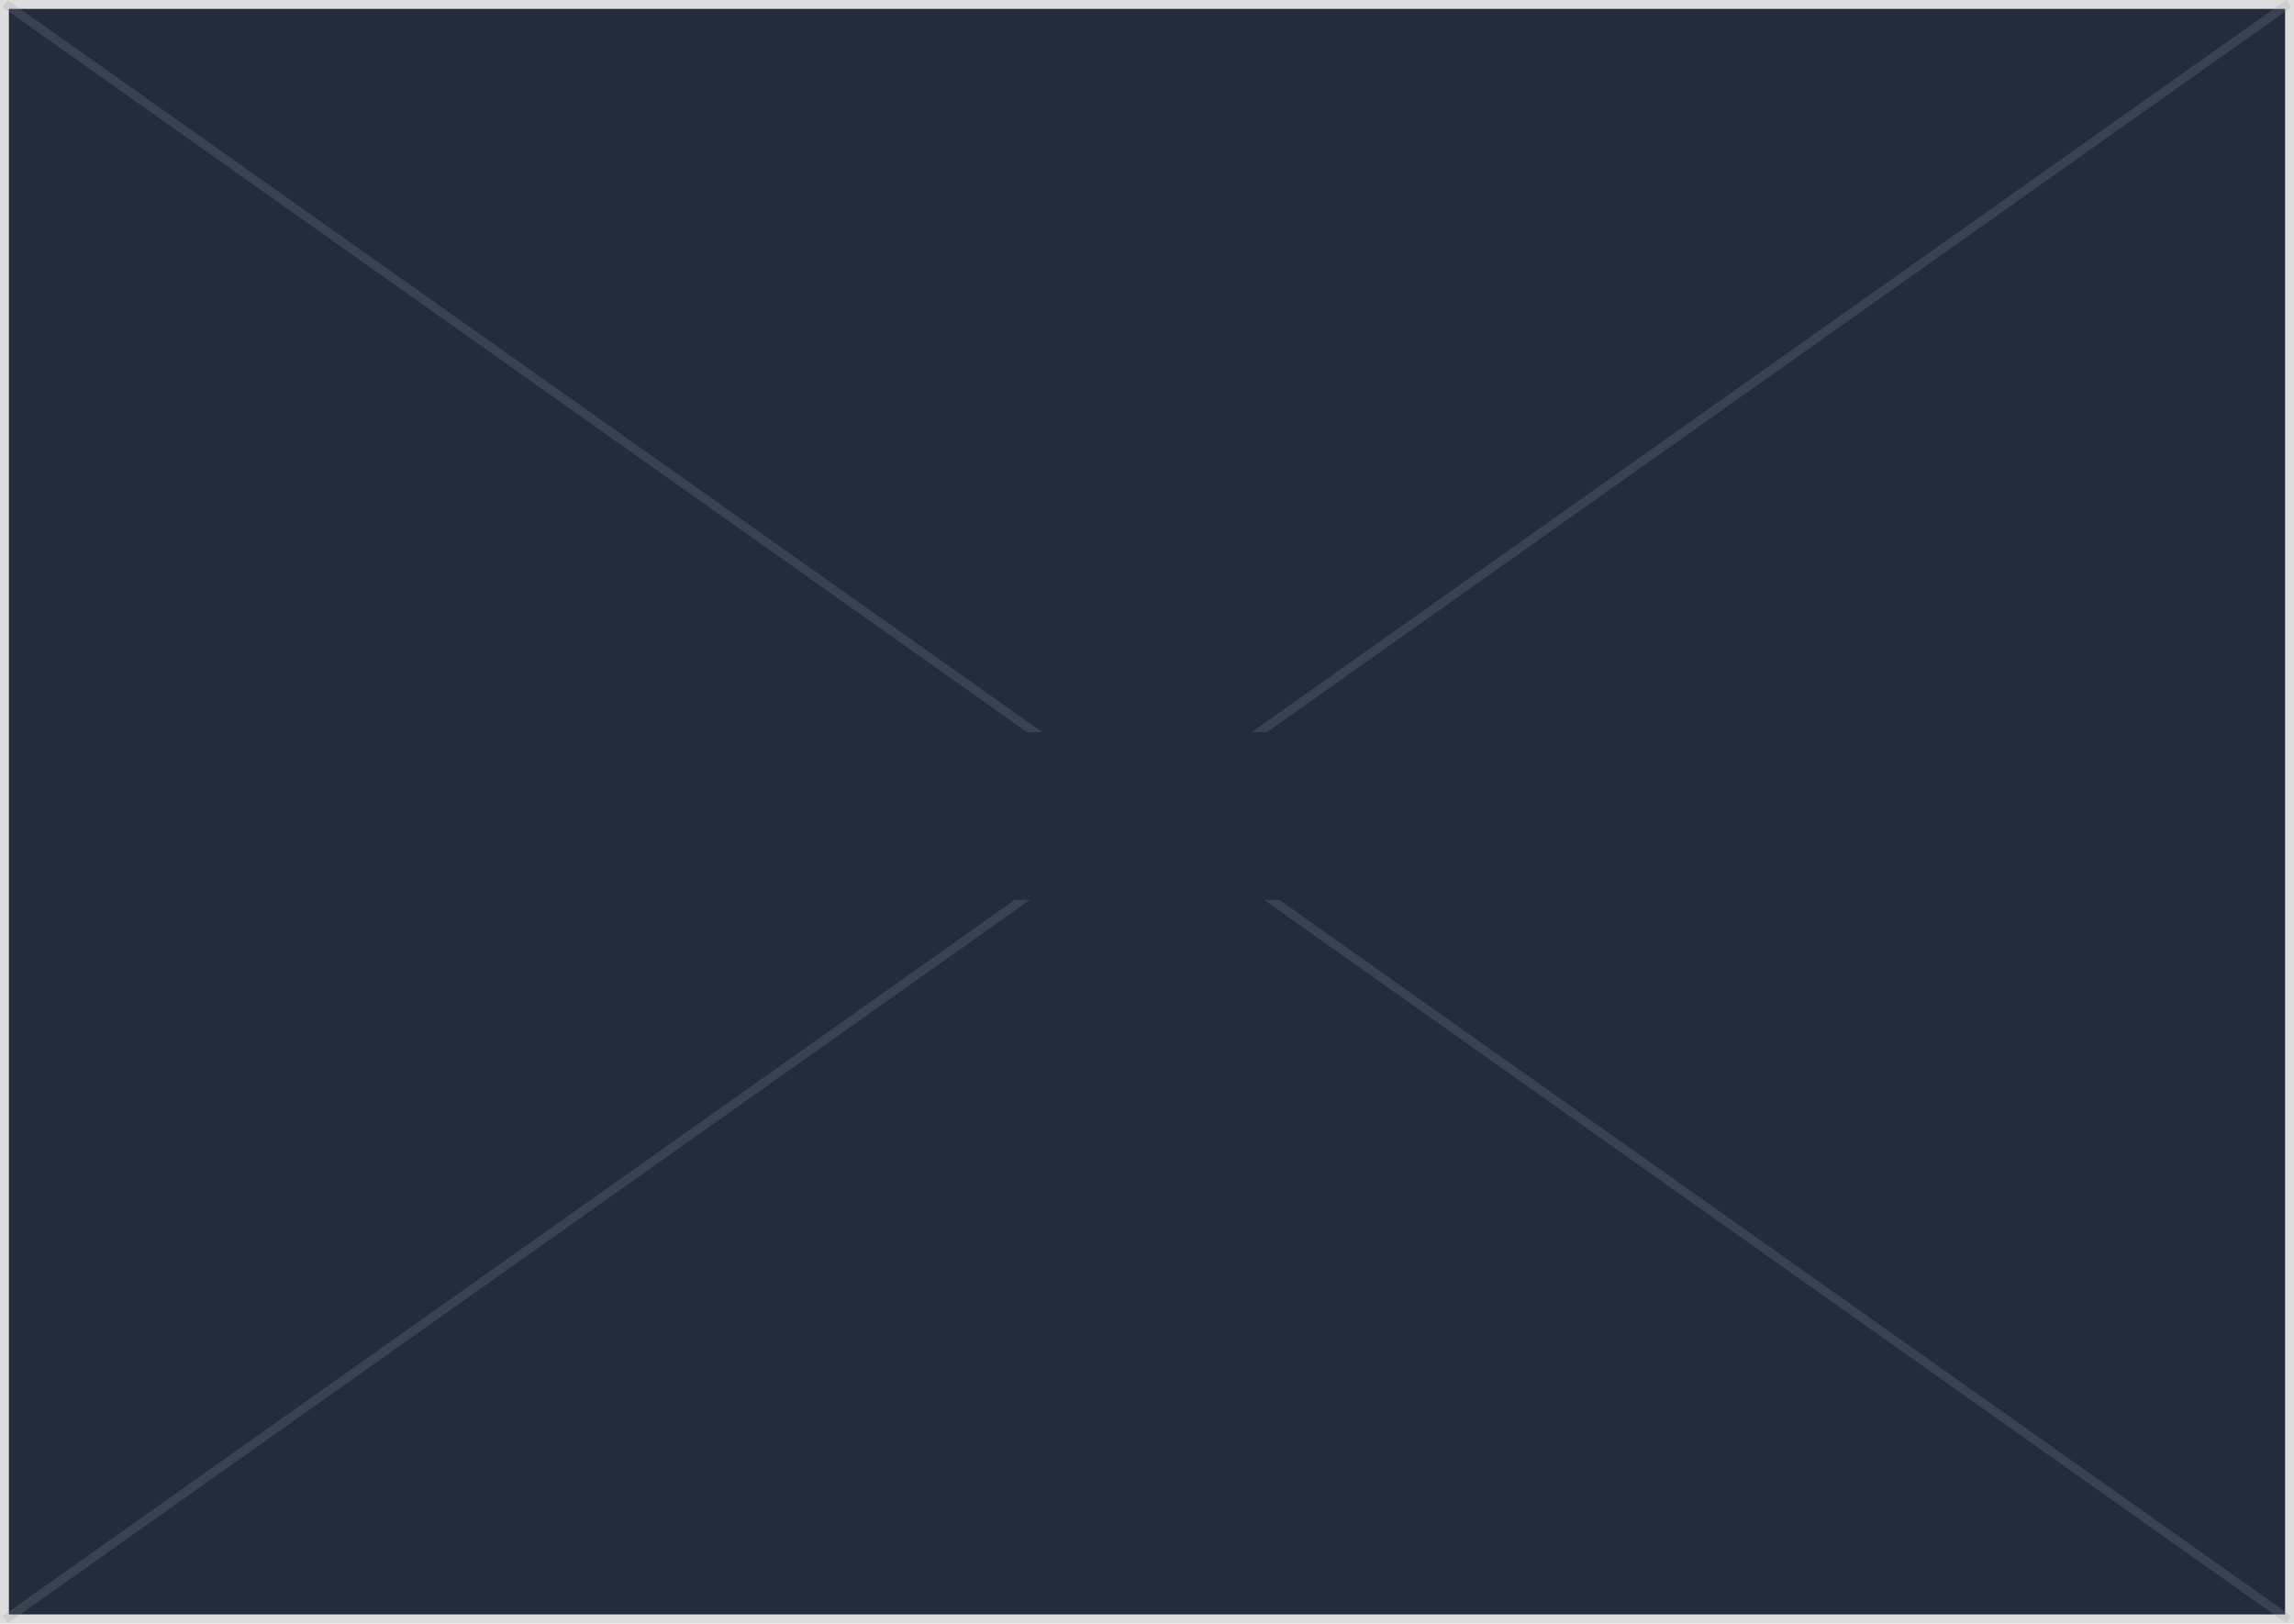
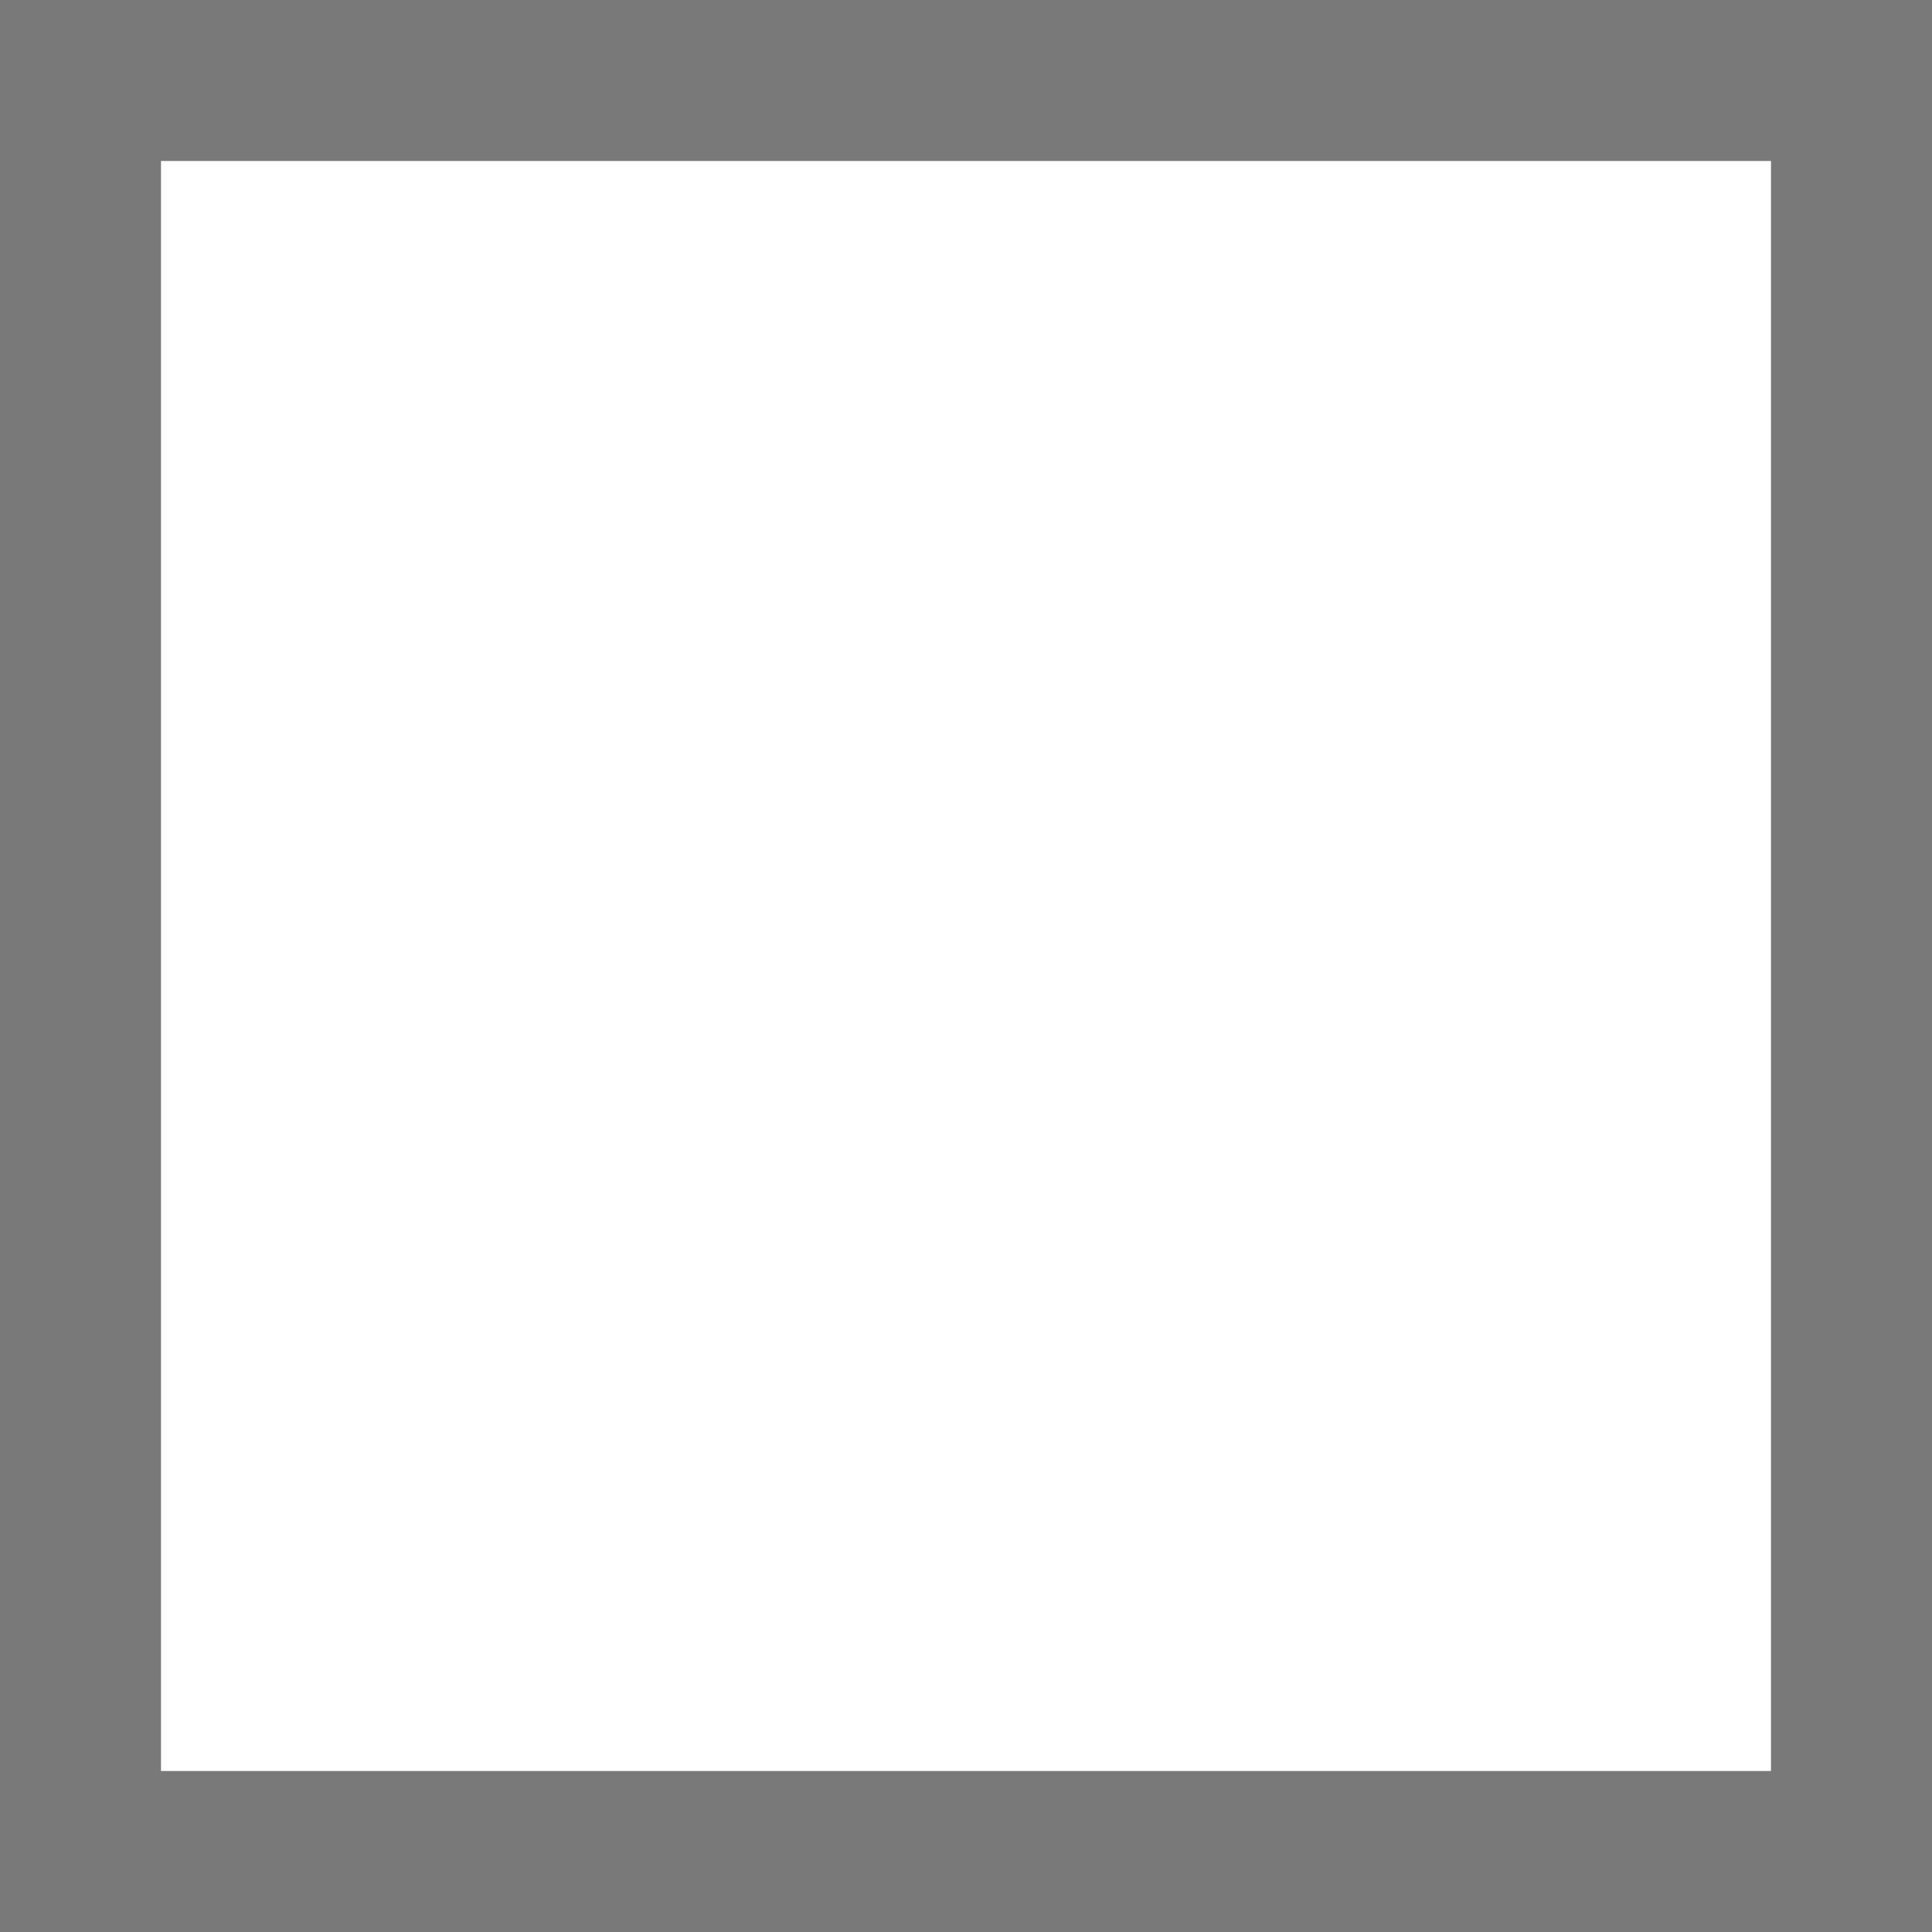
- <svg xmlns="http://www.w3.org/2000/svg" version="1.1" width="260px" height="184px">
-   <defs>
-     <mask fill="white" id="clip52">
-       <path d="M 127 766  L 179 766  L 179 785  L 127 785  Z M 22 683  L 282 683  L 282 867  L 22 867  Z " fill-rule="evenodd" />
-     </mask>
-   </defs>
-   <g transform="matrix(1 0 0 1 -22 -683 )">
-     <path d="M 23 684  L 281 684  L 281 866  L 23 866  L 23 684  Z " fill-rule="nonzero" fill="#222c3c" stroke="none" />
-     <path d="M 22.5 683.5  L 281.5 683.5  L 281.5 866.5  L 22.5 866.5  L 22.5 683.5  Z " stroke-width="1" stroke="#999999" fill="none" stroke-opacity="0.208" />
-     <path d="M 22.577 683.408  L 281.423 866.592  M 281.423 683.408  L 22.577 866.592  " stroke-width="1" stroke="#999999" fill="none" stroke-opacity="0.208" mask="url(#clip52)" />
-   </g>
+ <svg xmlns="http://www.w3.org/2000/svg" version="1.1" width="12px" height="12px" viewBox="1148 108  12 12">
+   <path d="M 1148.5 108.5  L 1159.5 108.5  L 1159.5 119.5  L 1148.5 119.5  L 1148.5 108.5  Z " fill-rule="nonzero" fill="#ffffff" stroke="none" />
+   <path d="M 1148.5 108.5  L 1159.5 108.5  L 1159.5 119.5  L 1148.5 119.5  L 1148.5 108.5  Z " stroke-width="1" stroke="#797979" fill="none" />
</svg>
